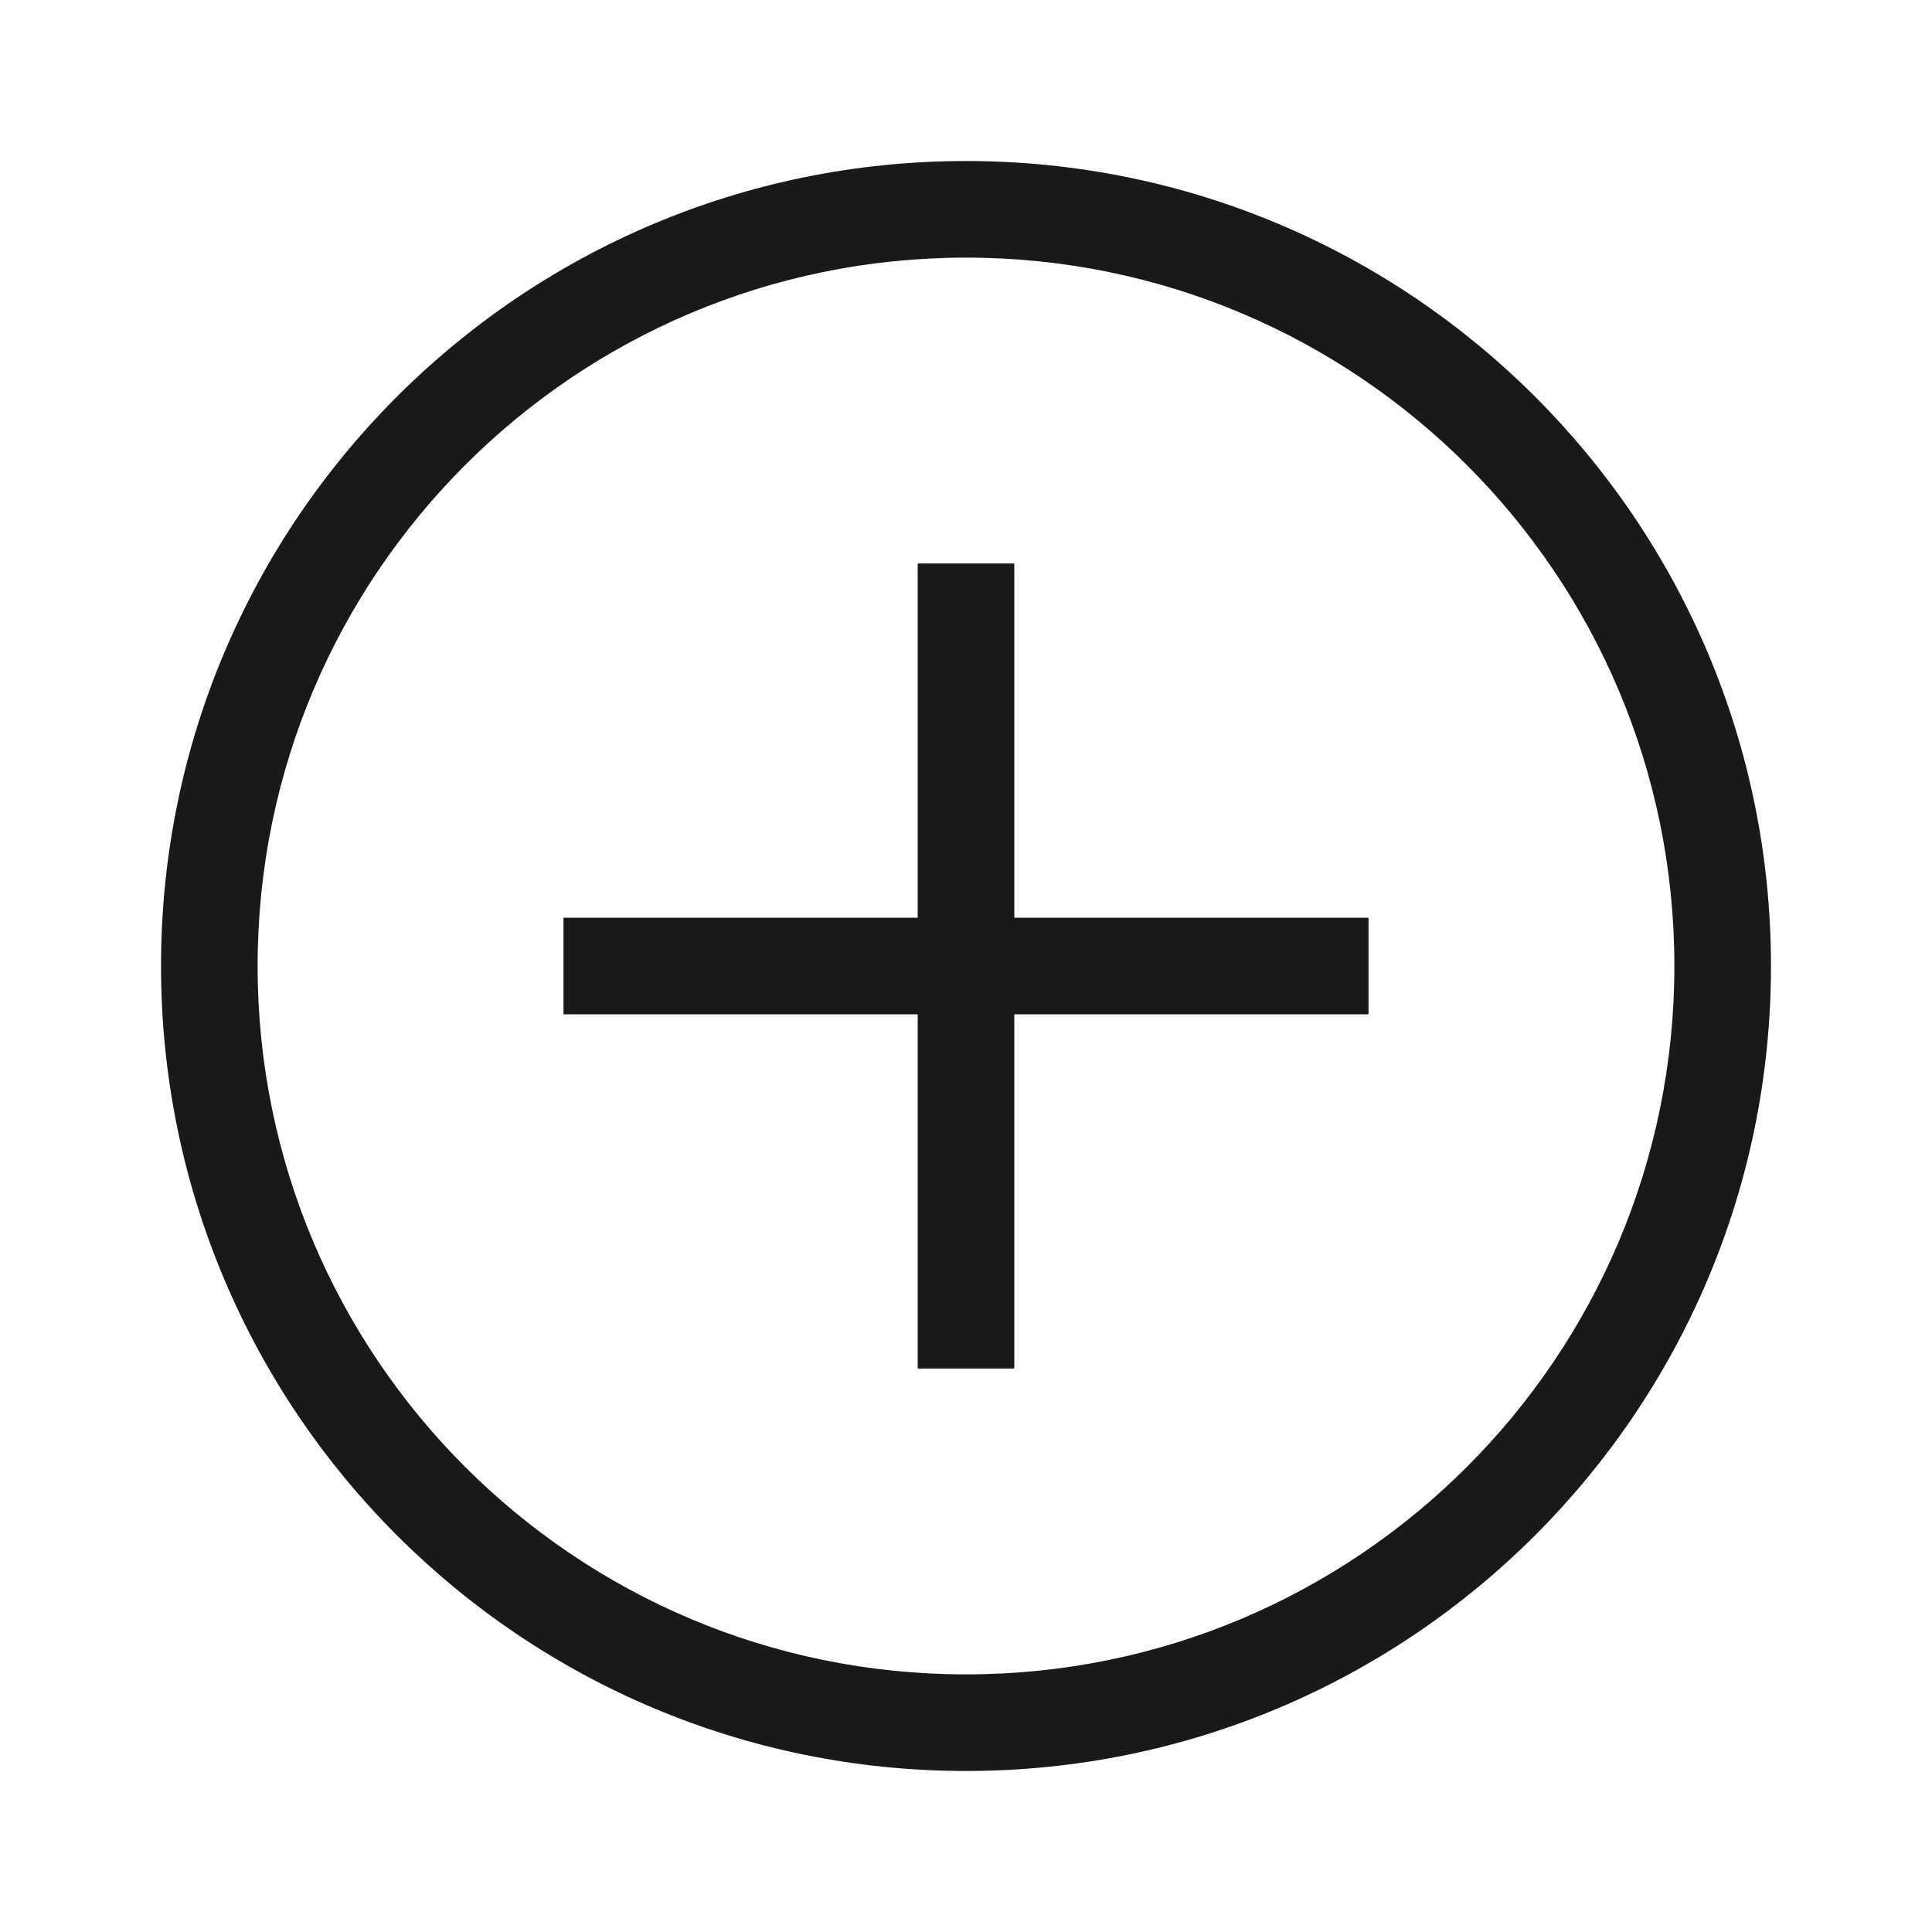
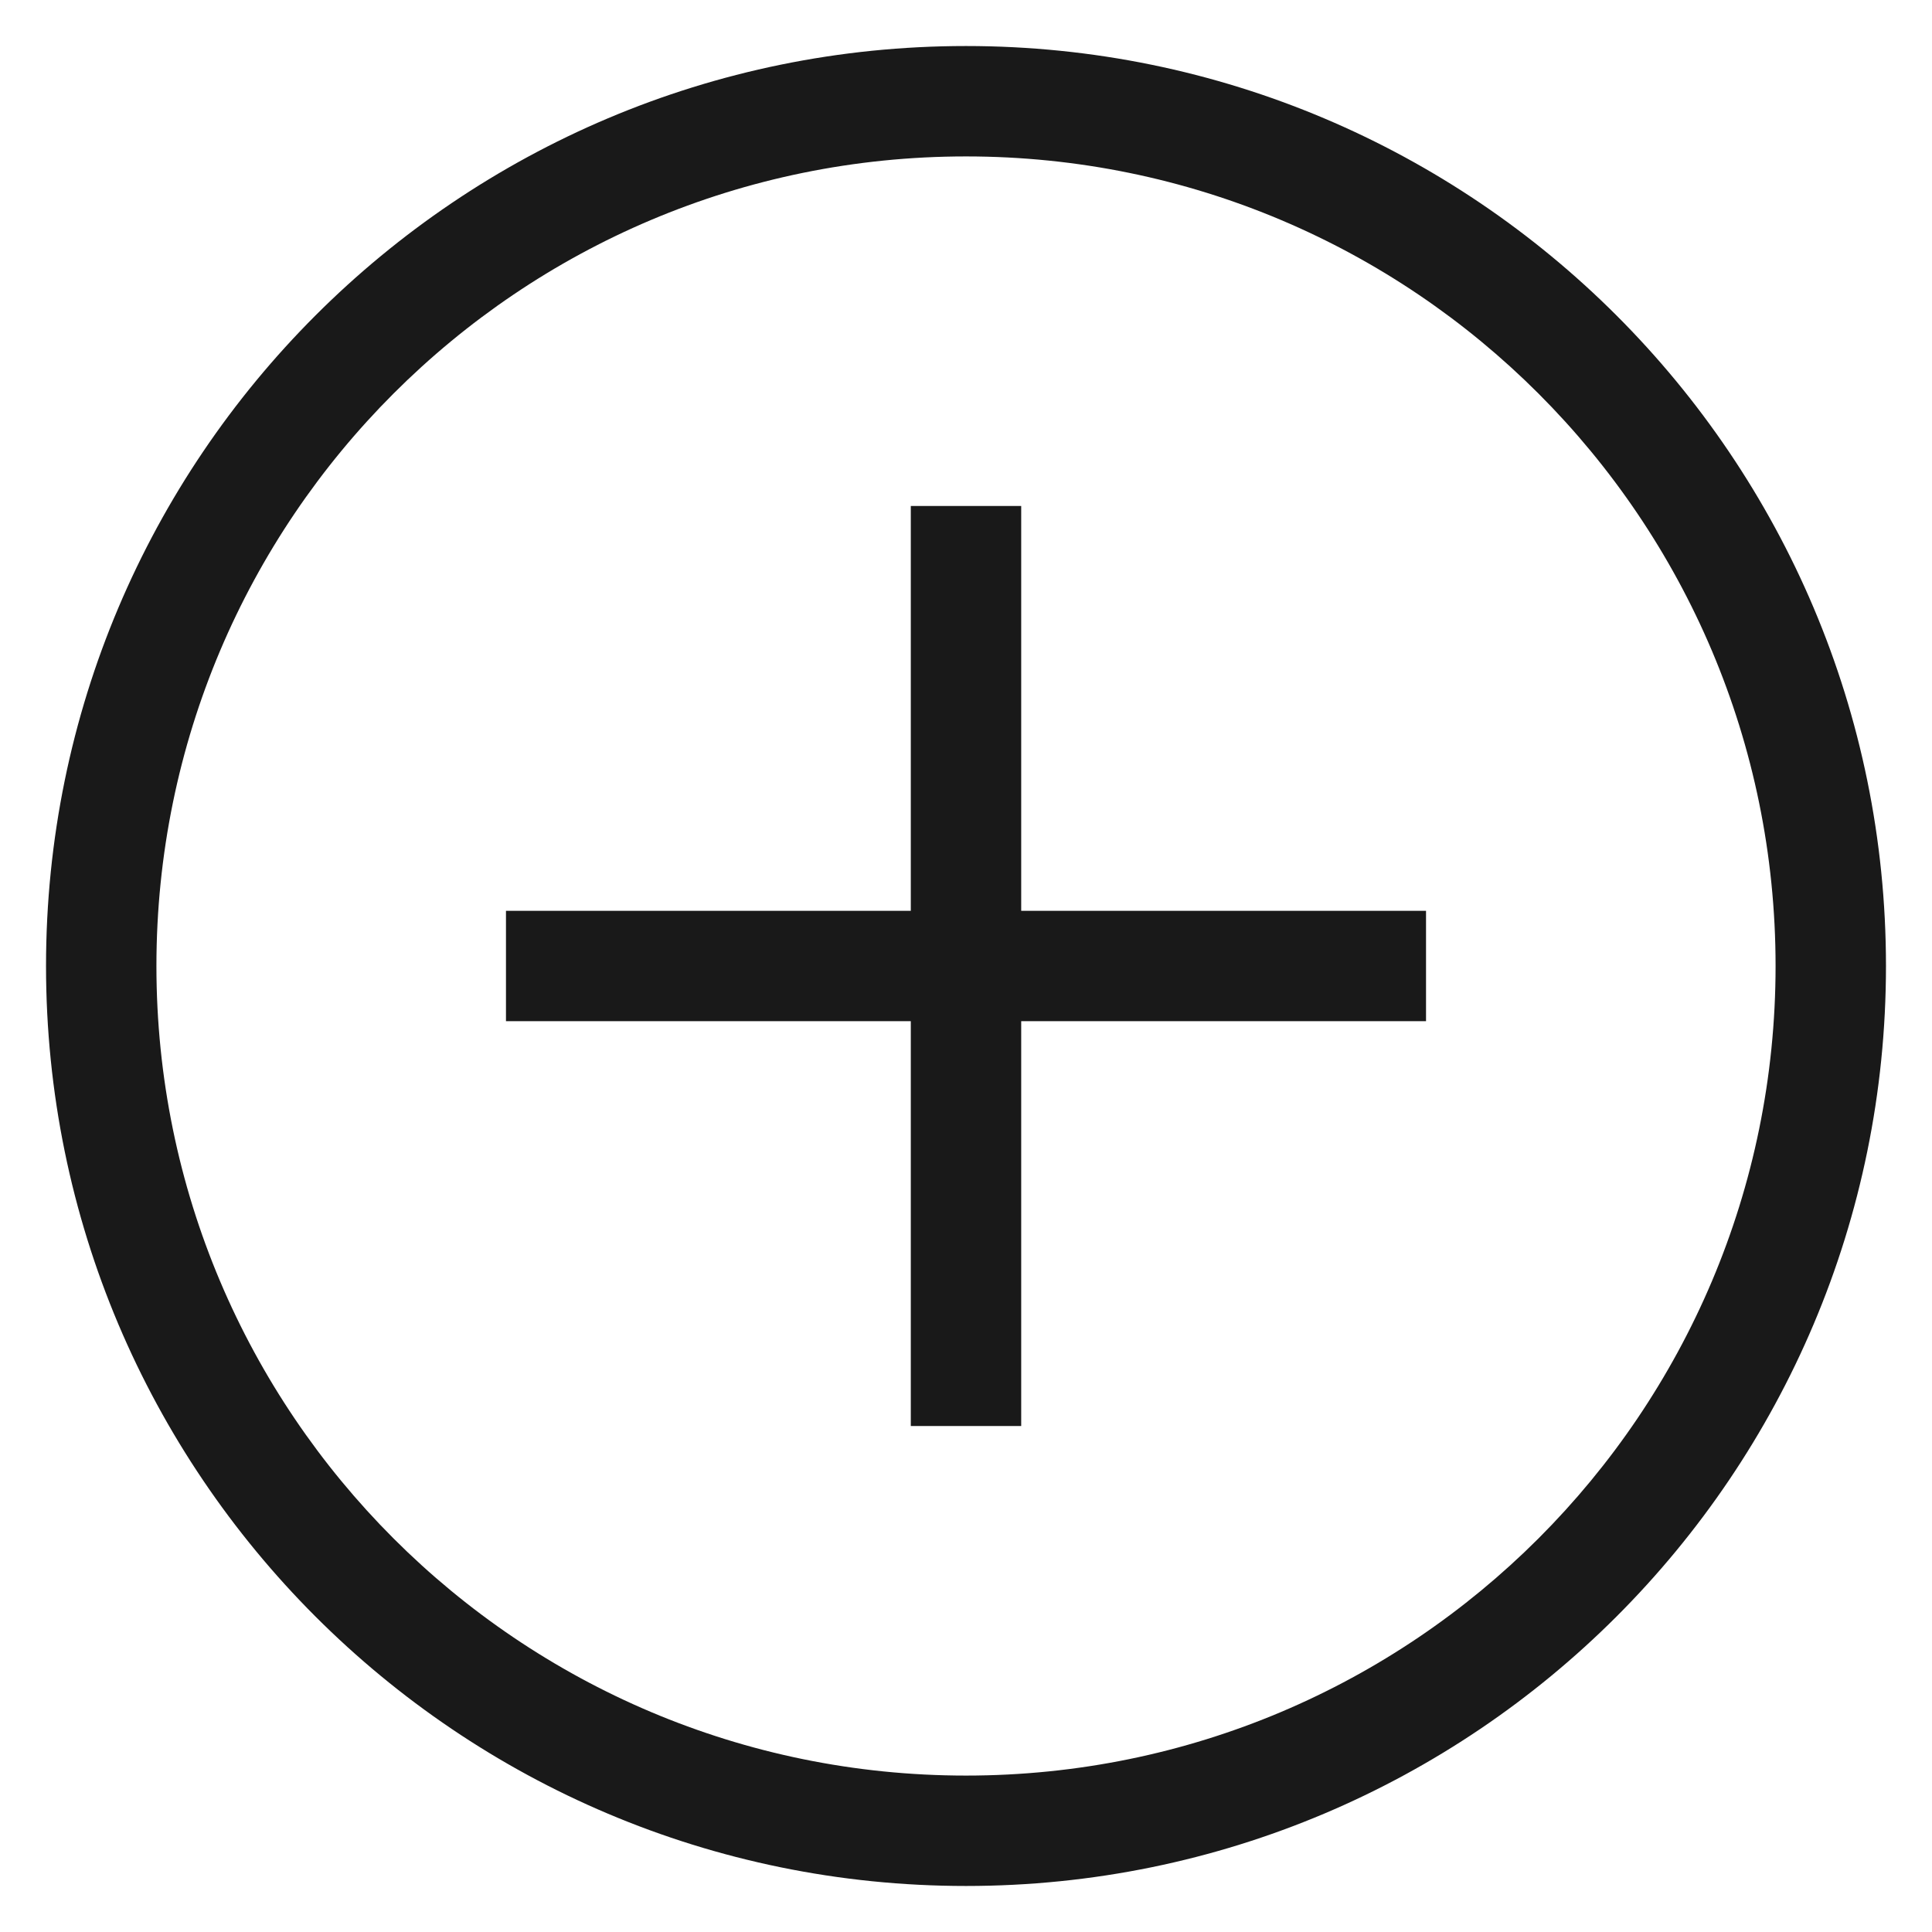
- <svg xmlns="http://www.w3.org/2000/svg" width="32" height="32" viewBox="0 0 32 32" fill="none">
+ <svg xmlns="http://www.w3.org/2000/svg" width="28" height="28" viewBox="2 2 28 28" fill="none">
  <path fill-rule="evenodd" clip-rule="evenodd" d="M2.667 16C2.667 23.364 8.636 29.333 16 29.333C23.364 29.333 29.333 23.364 29.333 16C29.333 8.636 23.364 2.667 16 2.667C8.636 2.667 2.667 8.636 2.667 16ZM27.733 16C27.733 22.48 22.48 27.733 16 27.733C9.52 27.733 4.267 22.48 4.267 16C4.267 9.52 9.52 4.267 16 4.267C22.48 4.267 27.733 9.52 27.733 16ZM22.667 15.2V16.8H16.8V22.667H15.2V16.8H9.333V15.2H15.2V9.333H16.8V15.2H22.667Z" fill="black" fill-opacity="0.9" />
</svg>
